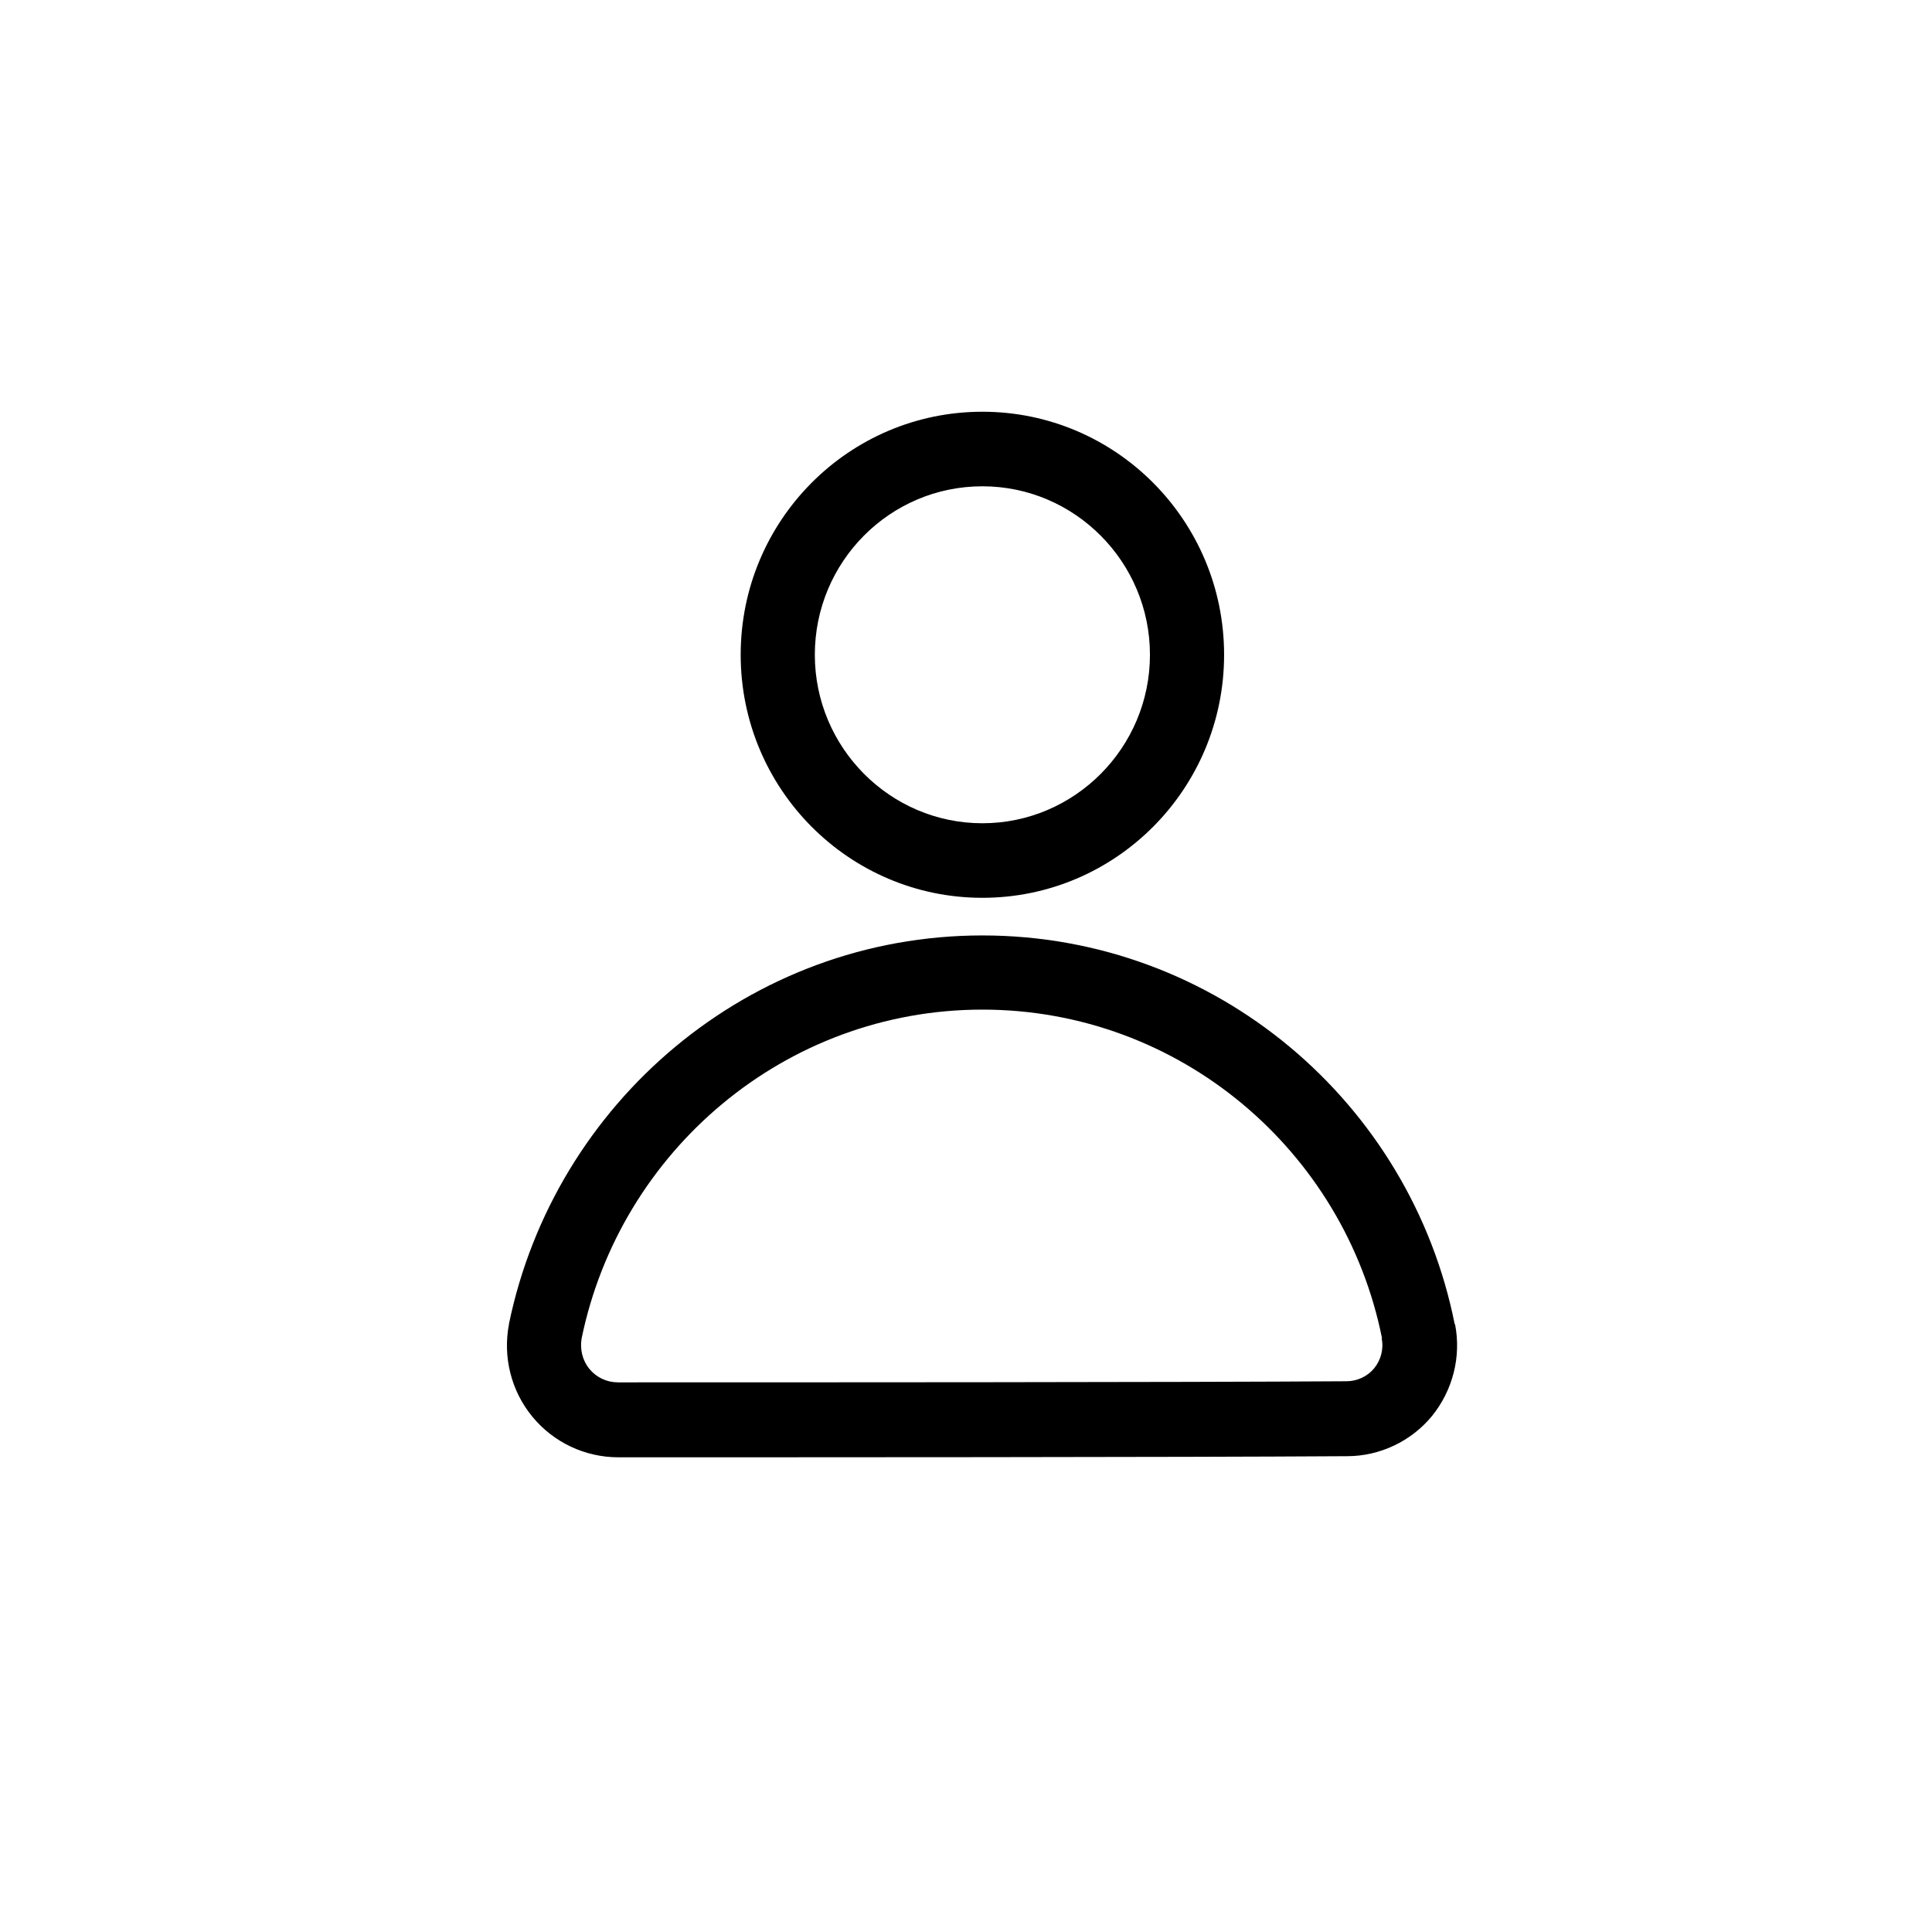
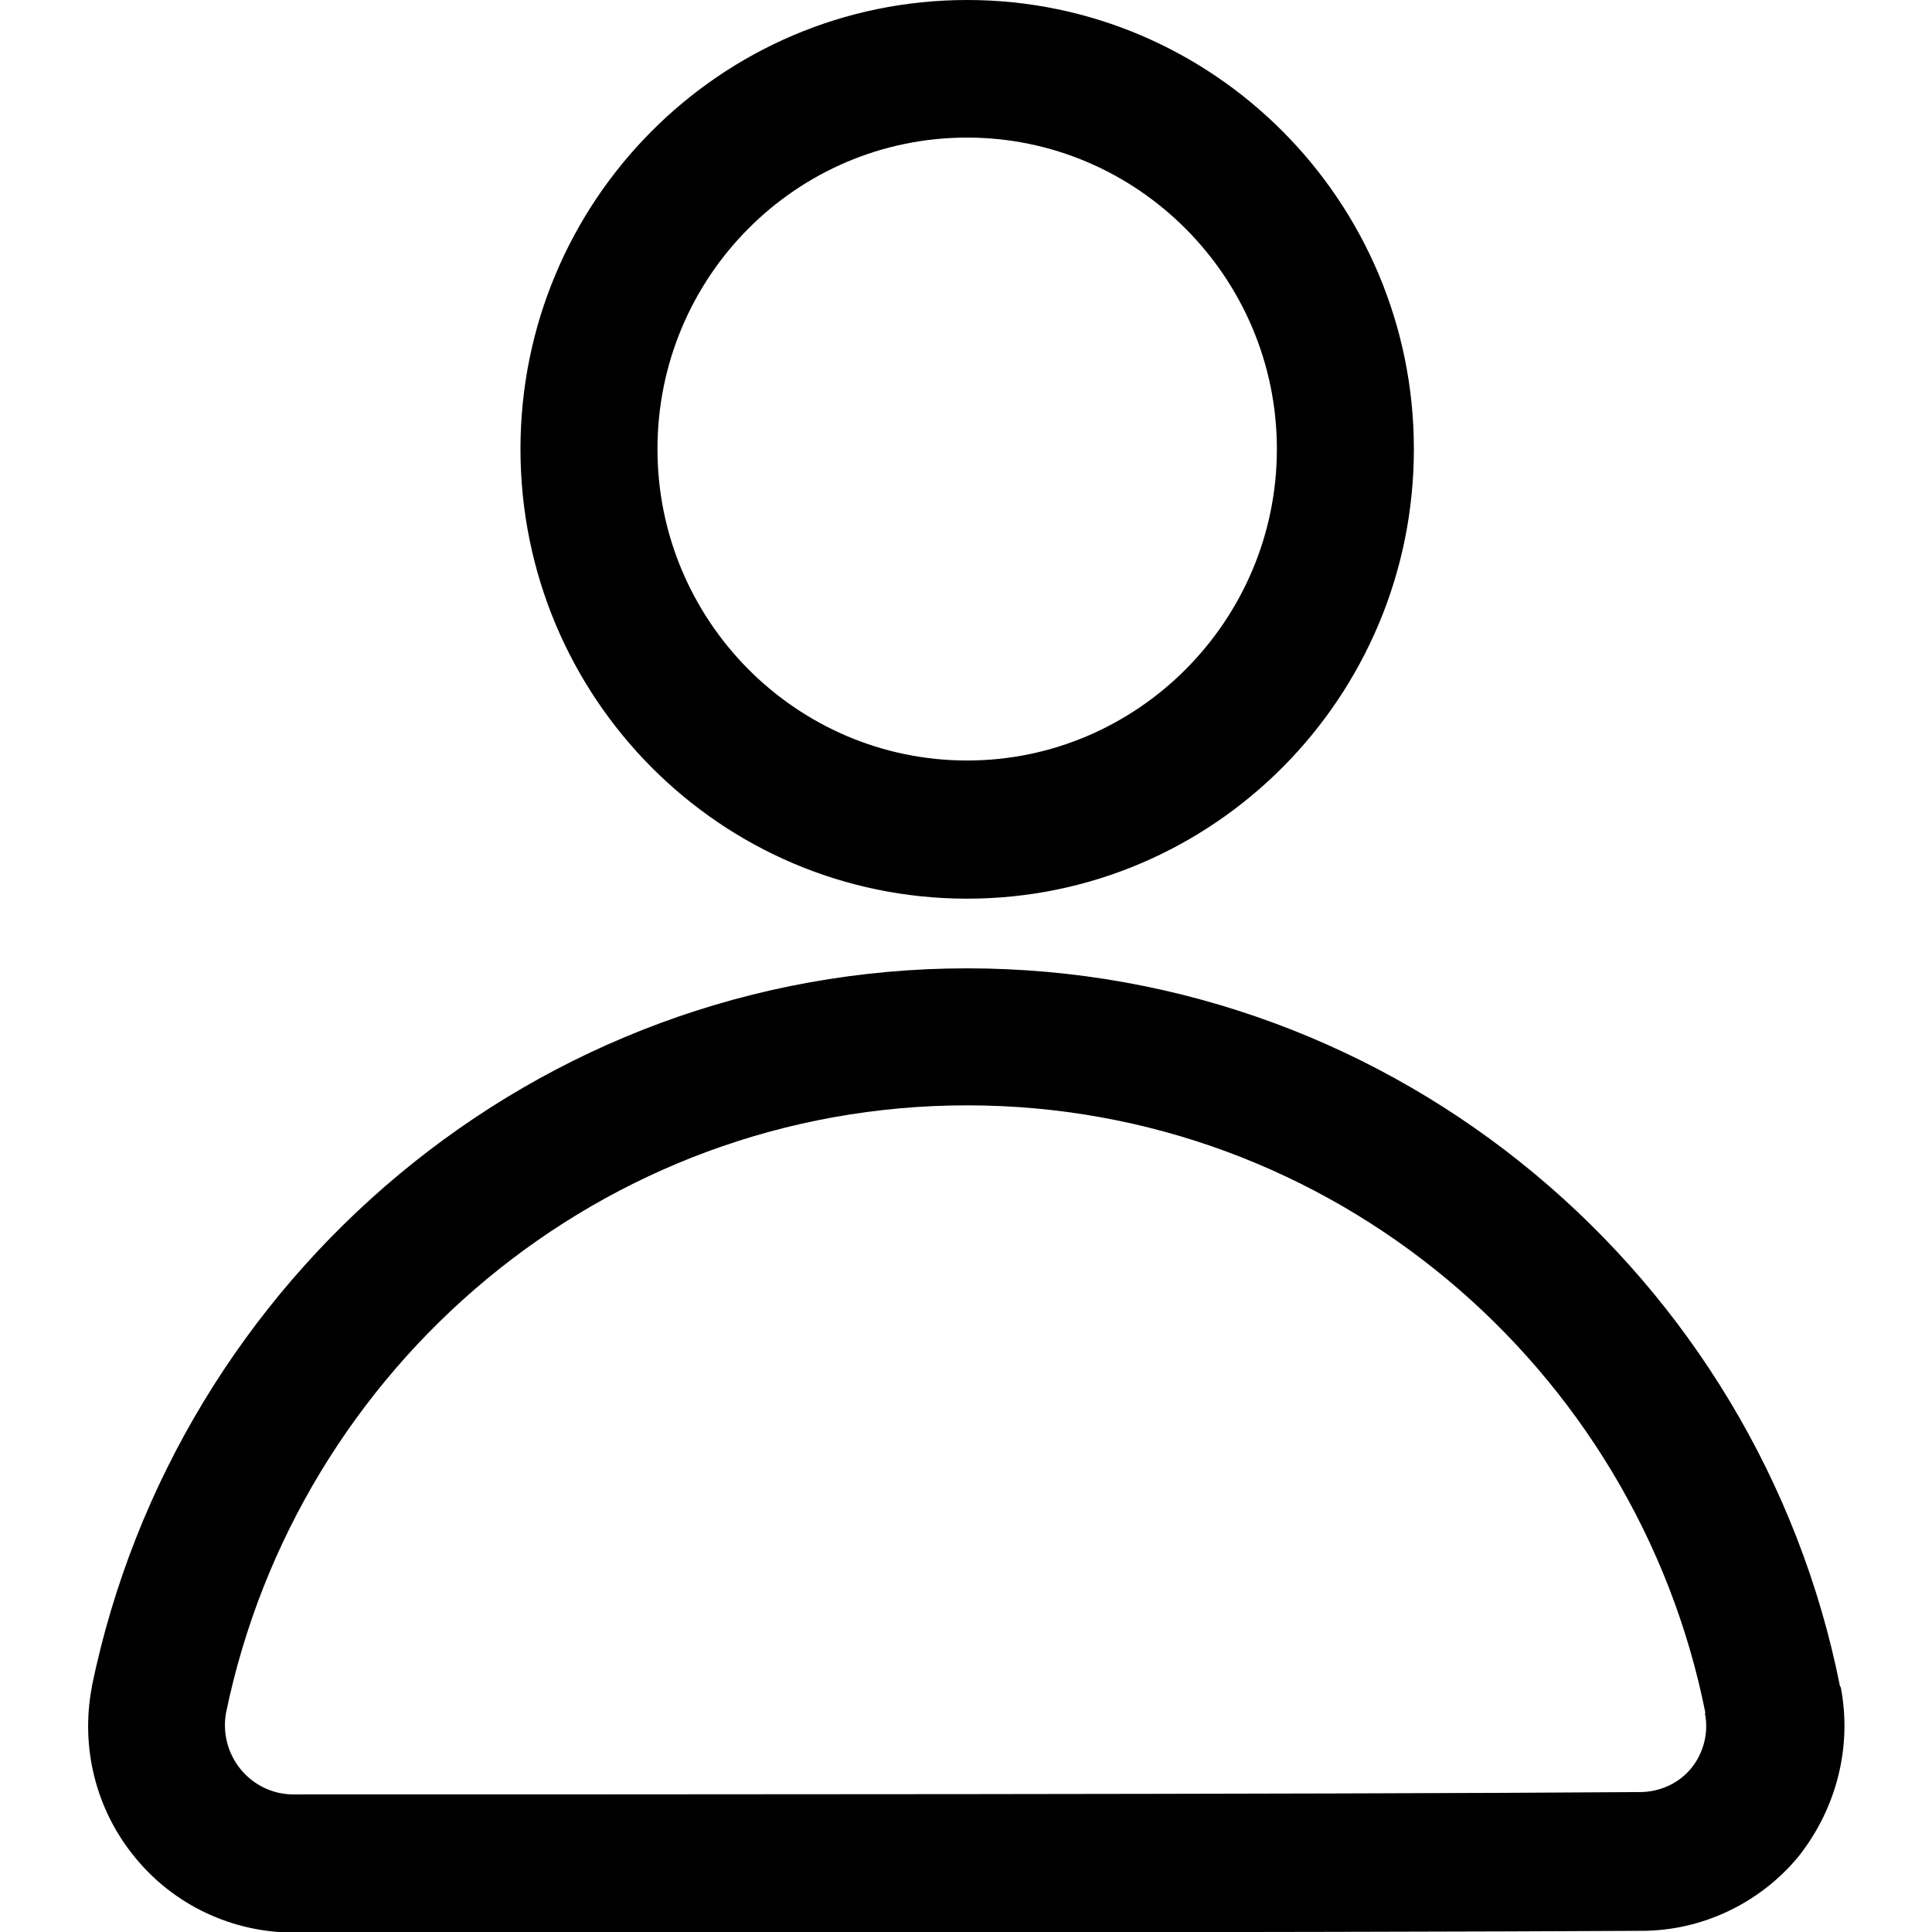
- <svg xmlns="http://www.w3.org/2000/svg" width="61" height="61" viewBox="0 0 61 61" fill="none">
-   <g clip-path="url(#clip0_61_301)">
-     <path fill-rule="evenodd" clip-rule="evenodd" d="M31.017 13C35.231 13 38.649 16.436 38.649 20.673C38.649 24.91 35.231 28.347 31.017 28.347C26.804 28.347 23.386 24.91 23.386 20.673C23.386 16.436 26.804 13 31.017 13ZM31.017 15.354C28.091 15.354 25.727 17.743 25.727 20.673C25.727 23.604 28.103 25.993 31.017 25.993C33.932 25.993 36.308 23.604 36.308 20.673C36.308 17.743 33.932 15.354 31.017 15.354ZM45.941 41.81C46.141 42.834 45.871 43.893 45.216 44.705C44.56 45.506 43.565 45.977 42.535 45.977C37.198 46.012 24.861 46.012 19.523 46.012C18.47 46.012 17.475 45.541 16.808 44.729C16.14 43.917 15.871 42.846 16.07 41.81C16.07 41.81 16.07 41.81 16.07 41.798C17.51 34.819 23.655 29.535 31.017 29.535C38.38 29.535 44.537 34.808 45.93 41.81H45.941ZM43.636 42.258C42.453 36.338 37.245 31.877 31.017 31.877C24.791 31.877 19.582 36.338 18.364 42.258C18.306 42.599 18.388 42.952 18.61 43.222C18.833 43.493 19.16 43.646 19.512 43.646C24.849 43.646 37.174 43.646 42.512 43.611C42.851 43.611 43.179 43.458 43.39 43.199C43.6 42.94 43.694 42.587 43.624 42.258H43.636Z" fill="black" />
+ <svg xmlns="http://www.w3.org/2000/svg" version="1.2" viewBox="0 0 30 33" width="34" height="34">
+   <g>
+     <path fill="#000" fill-rule="evenodd" class="s0" d="m15.02 0c4.21 0 7.63 3.44 7.63 7.67 0 4.24-3.42 7.68-7.63 7.68-4.22 0-7.63-3.44-7.63-7.68 0-4.23 3.41-7.67 7.63-7.67zm0 2.35c-2.93 0-5.29 2.39-5.29 5.32 0 2.93 2.37 5.32 5.29 5.32 2.91 0 5.29-2.39 5.29-5.32 0-2.93-2.38-5.32-5.29-5.32zm14.92 26.46c0.2 1.02-0.07 2.08-0.72 2.9-0.66 0.8-1.65 1.27-2.68 1.27-5.34 0.03-17.68 0.03-23.02 0.03-1.05 0-2.05-0.47-2.71-1.28-0.67-0.81-0.94-1.88-0.74-2.92q0 0 0-0.01c1.44-6.98 7.59-12.26 14.95-12.26 7.36 0 13.52 5.27 14.91 12.27zm-2.31 0.45c-1.18-5.92-6.39-10.38-12.61-10.38-6.23 0-11.44 4.46-12.66 10.38-0.06 0.34 0.03 0.69 0.25 0.96 0.22 0.27 0.55 0.43 0.9 0.43 5.34 0 17.66 0 23-0.04 0.34 0 0.67-0.15 0.88-0.41 0.21-0.26 0.3-0.61 0.23-0.94z" />
  </g>
</svg>
